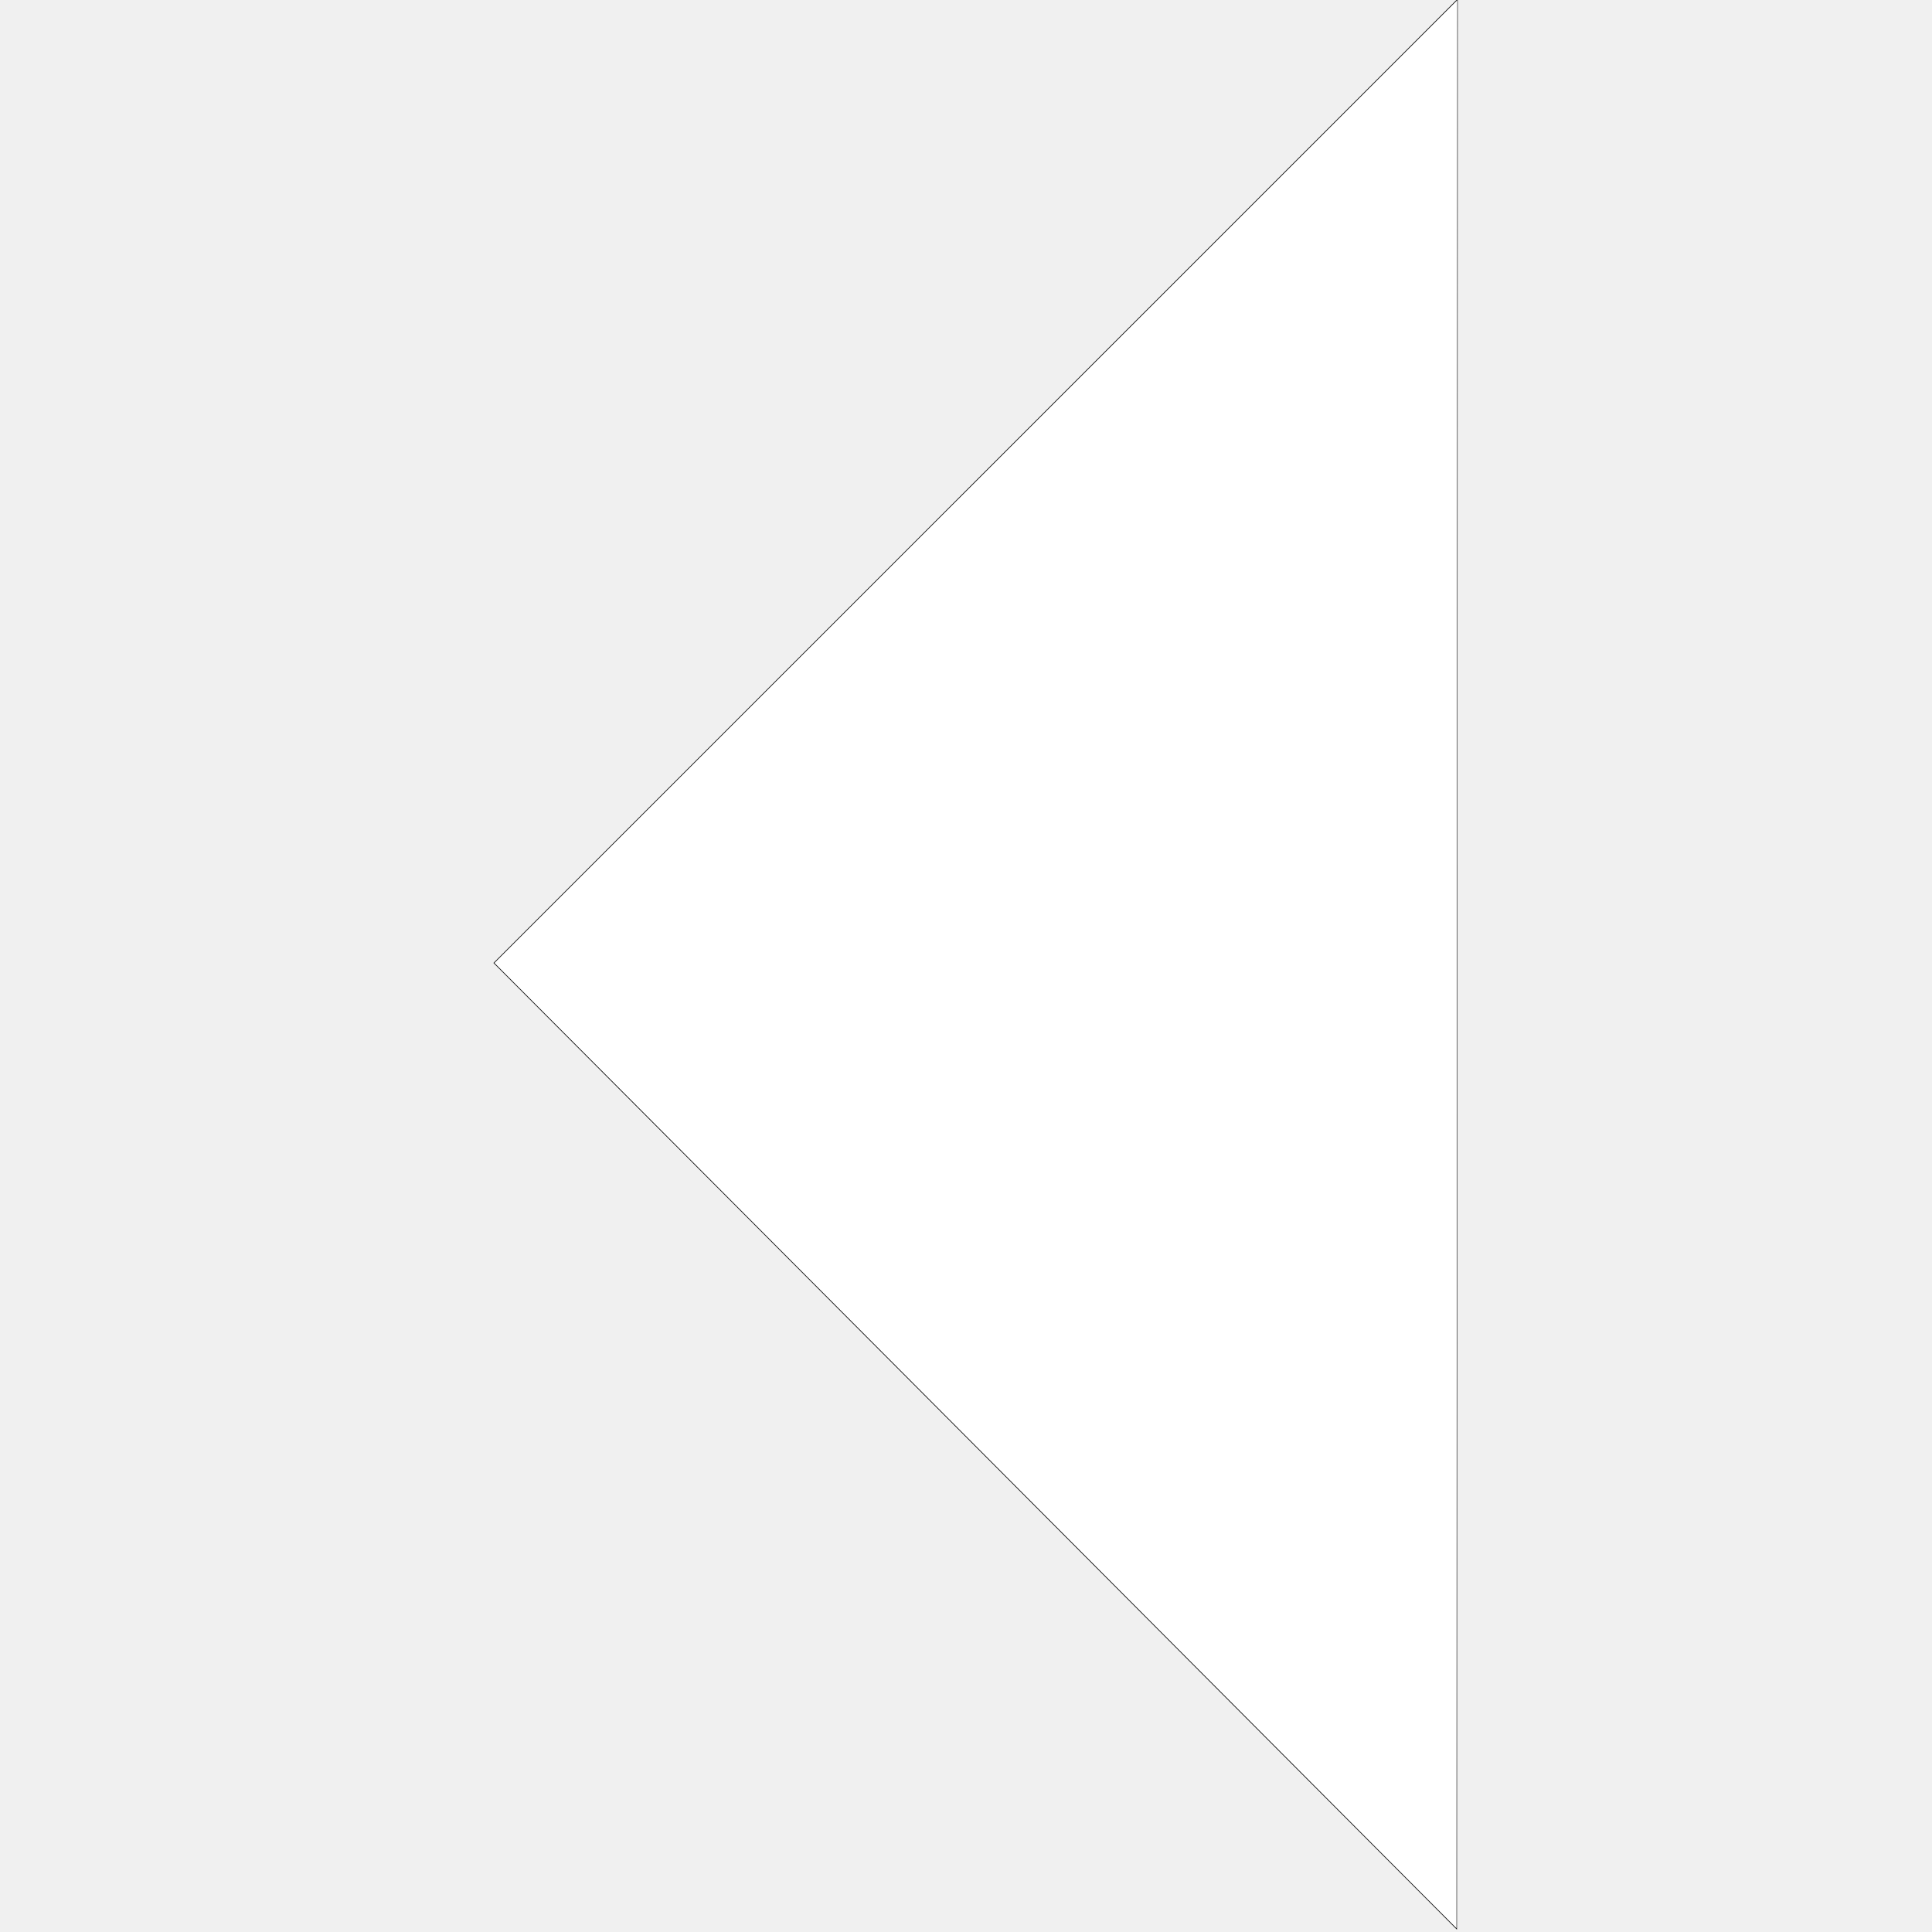
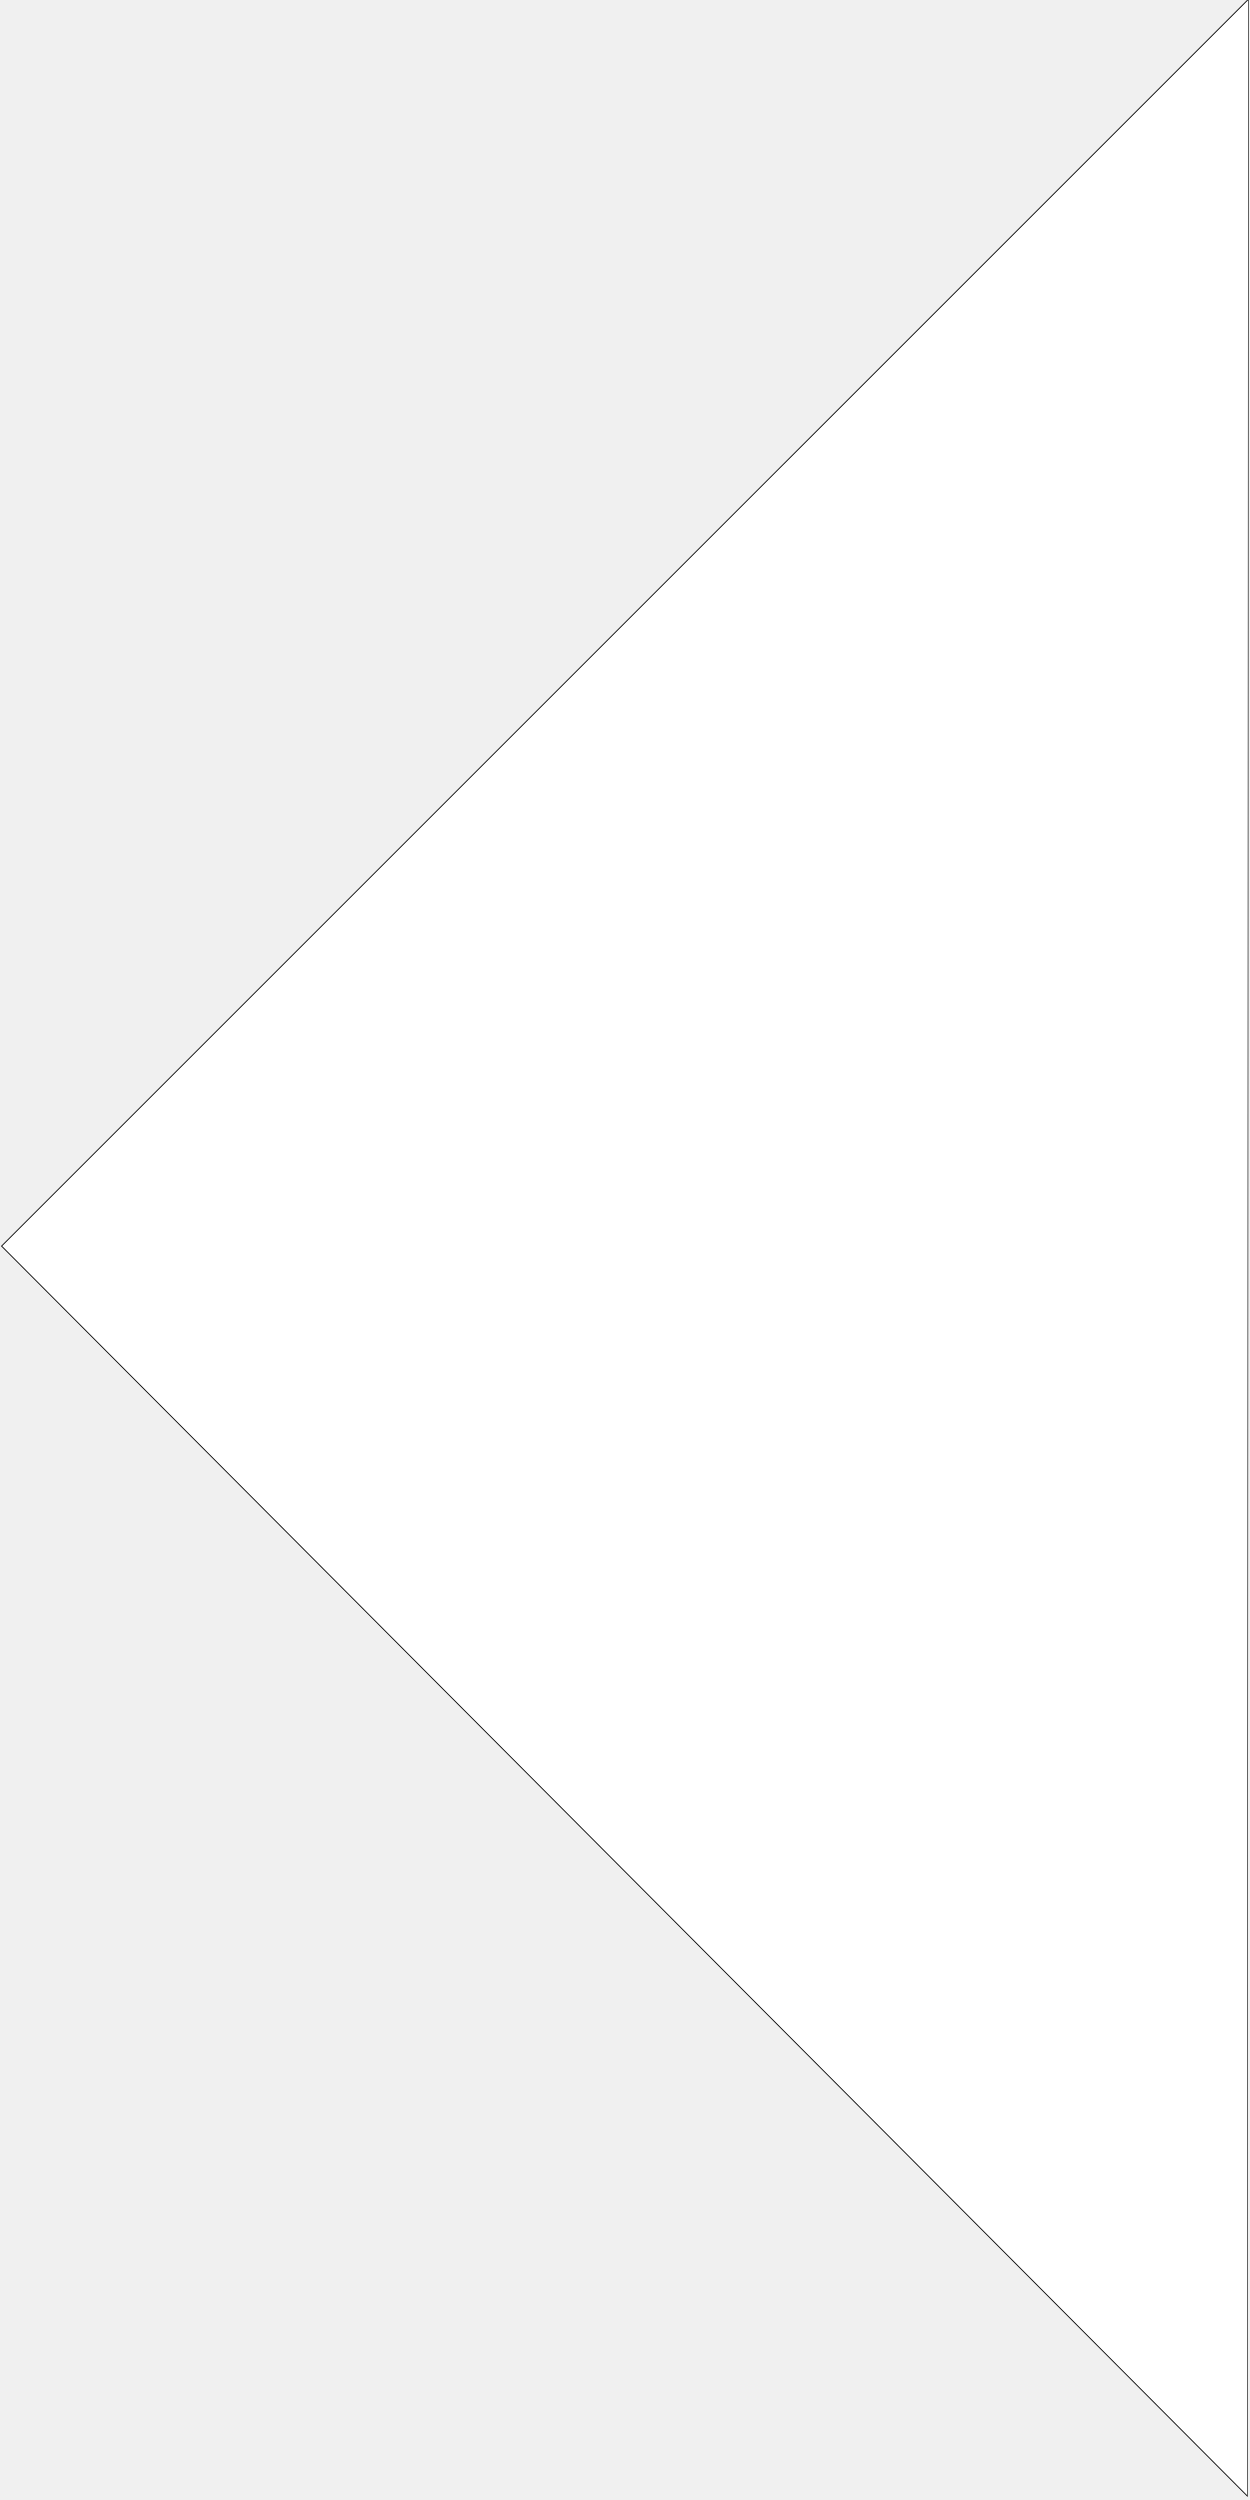
- <svg xmlns="http://www.w3.org/2000/svg" width="100" height="100" id="svg2" version="1.1">
+ <svg xmlns="http://www.w3.org/2000/svg" width="50" height="100" id="svg2" version="1.1">
  <defs id="defs4">
    </defs>
  <g id="layer1" transform="translate(-314.1043,-312.943)">
-     <path style="fill:#ffffff;fill-rule:evenodd;stroke:#000000;stroke-width:1px;stroke-linecap:butt;stroke-linejoin:miter;stroke-opacity:1" id="path3043" d="M 1353.315,957.909 -1008.598,956.181 173.854,-1088.432 z" transform="matrix(0,-0.04228564,0.02437287,0,366.199,370.138)" />
+     <path style="fill:#ffffff;fill-rule:evenodd;stroke:#000000;stroke-width:1px;stroke-linecap:butt;stroke-linejoin:miter;stroke-opacity:1" id="path3043" d="M 1353.315,957.909 -1008.598,956.181 173.854,-1088.432 z" transform="matrix(0,-0.04228564,0.02437287,0,340.6949,370.138)" />
  </g>
</svg>
